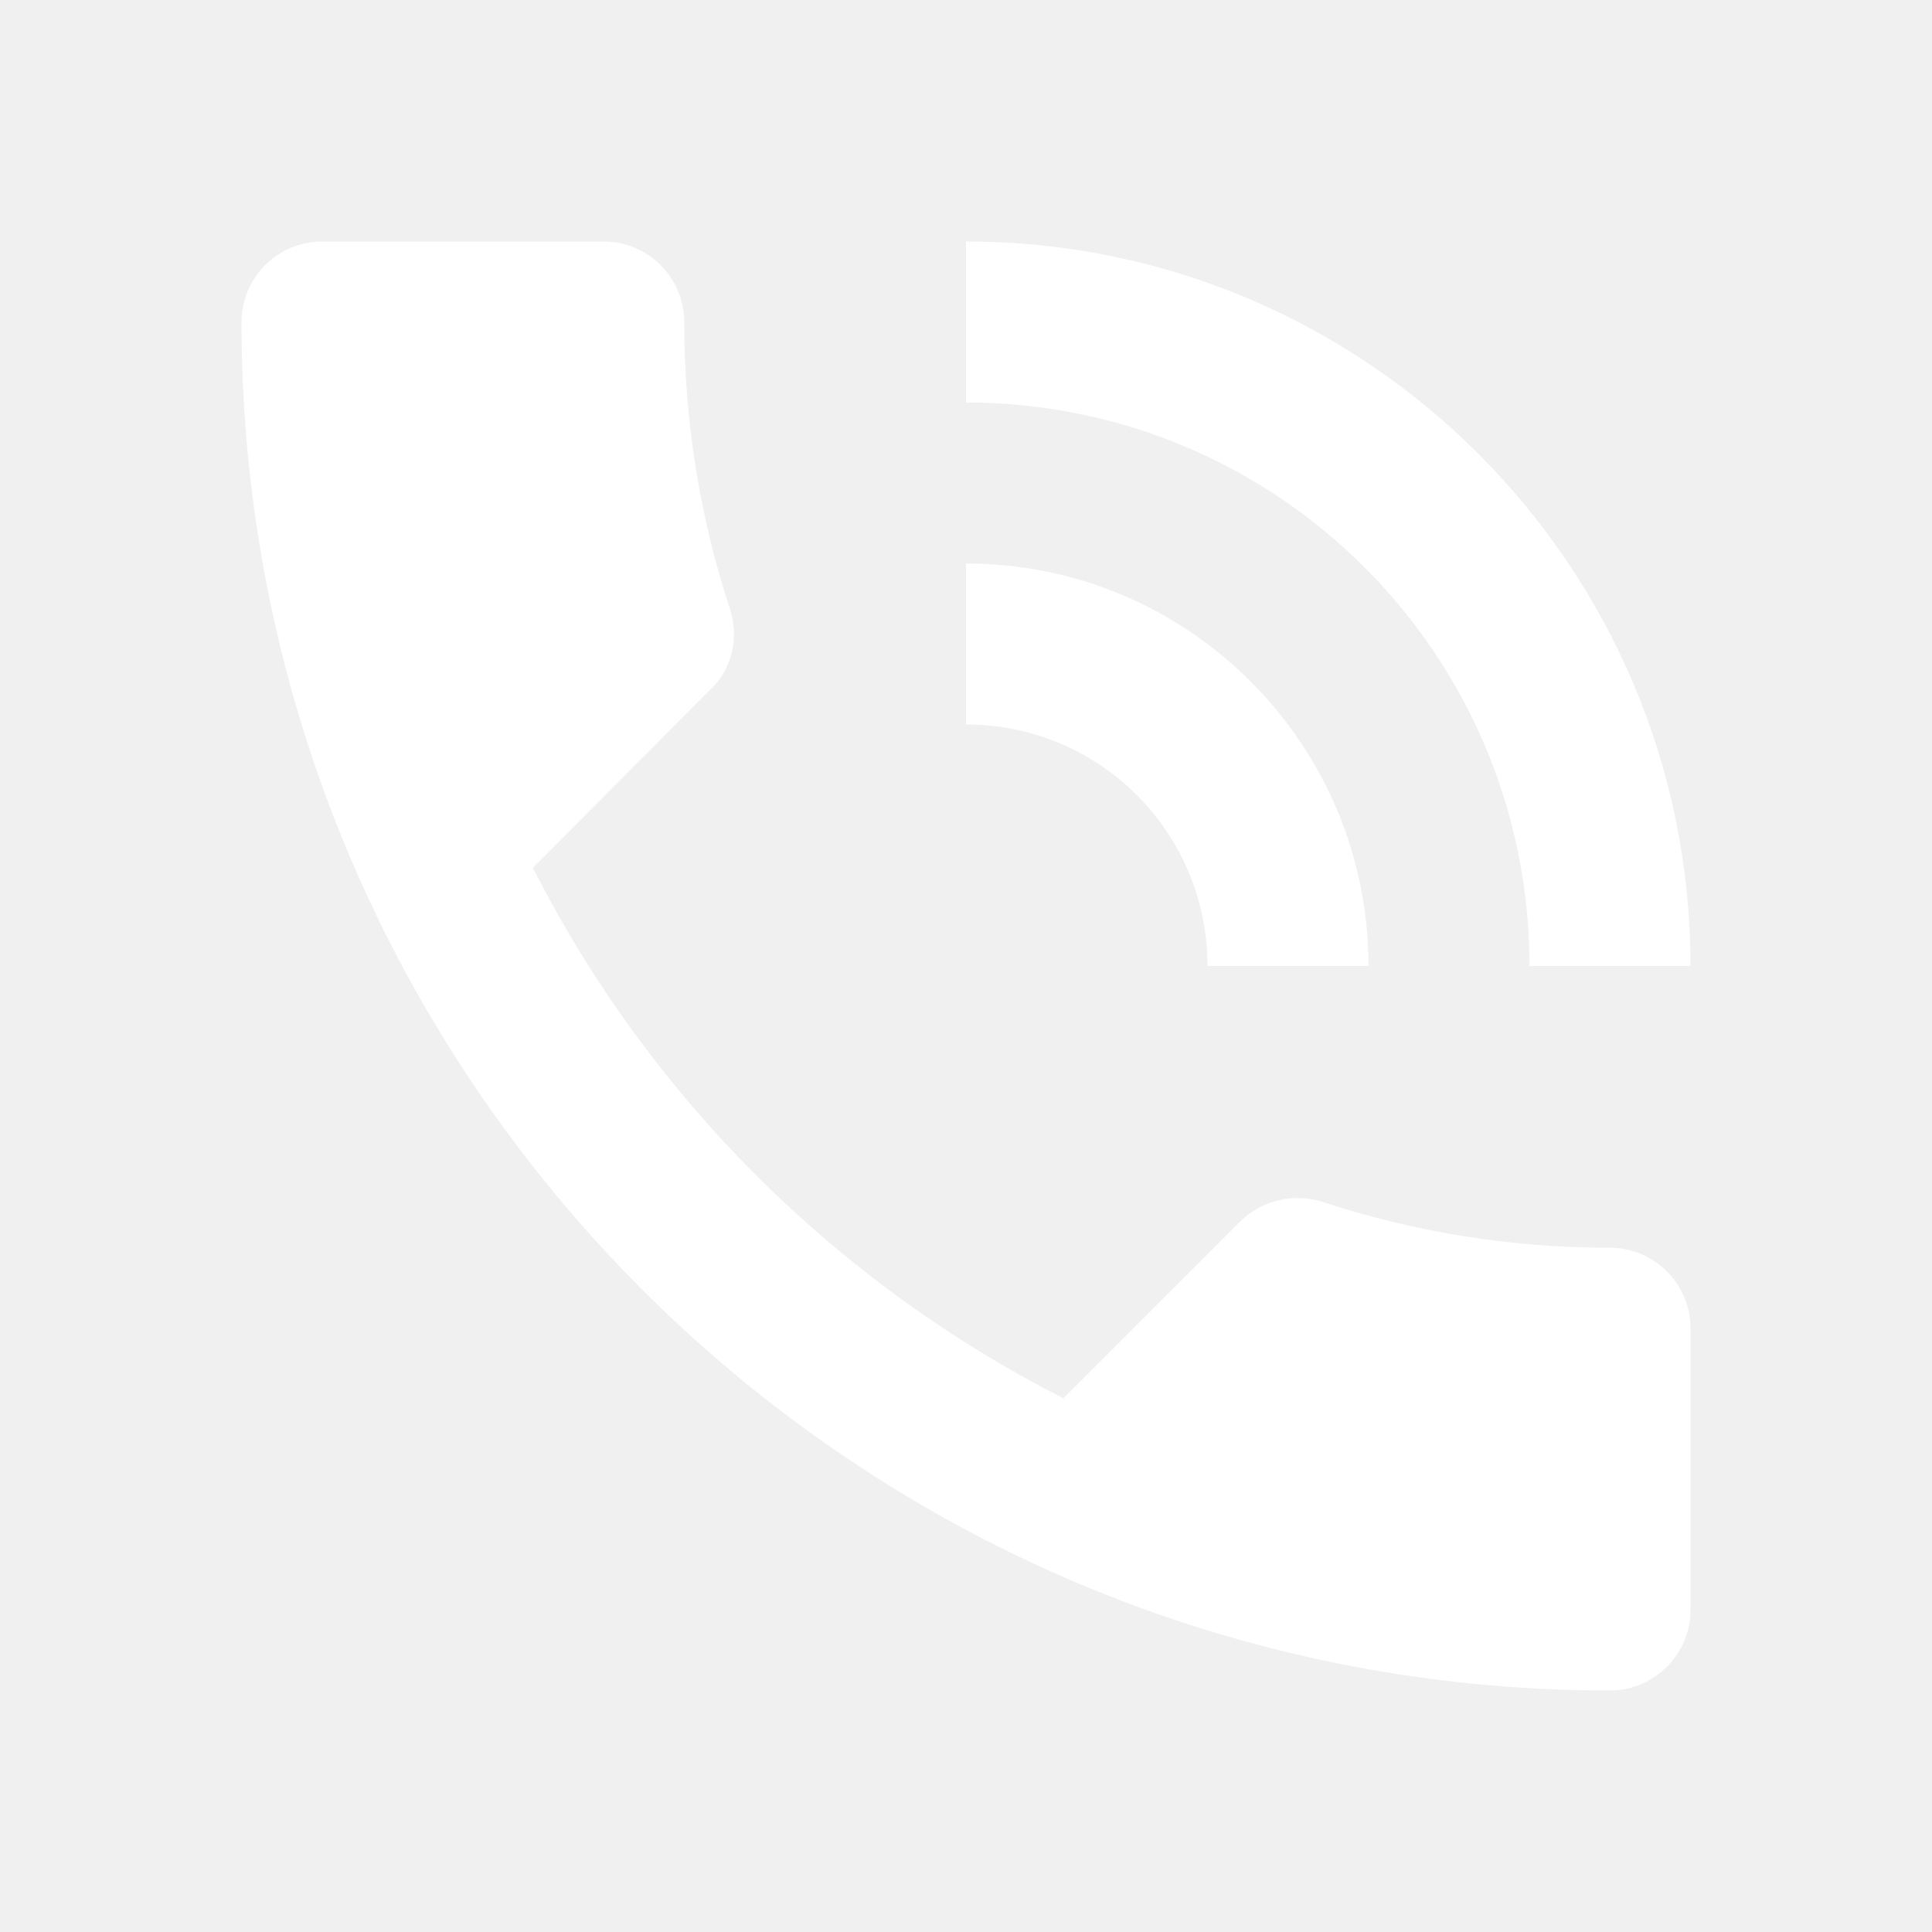
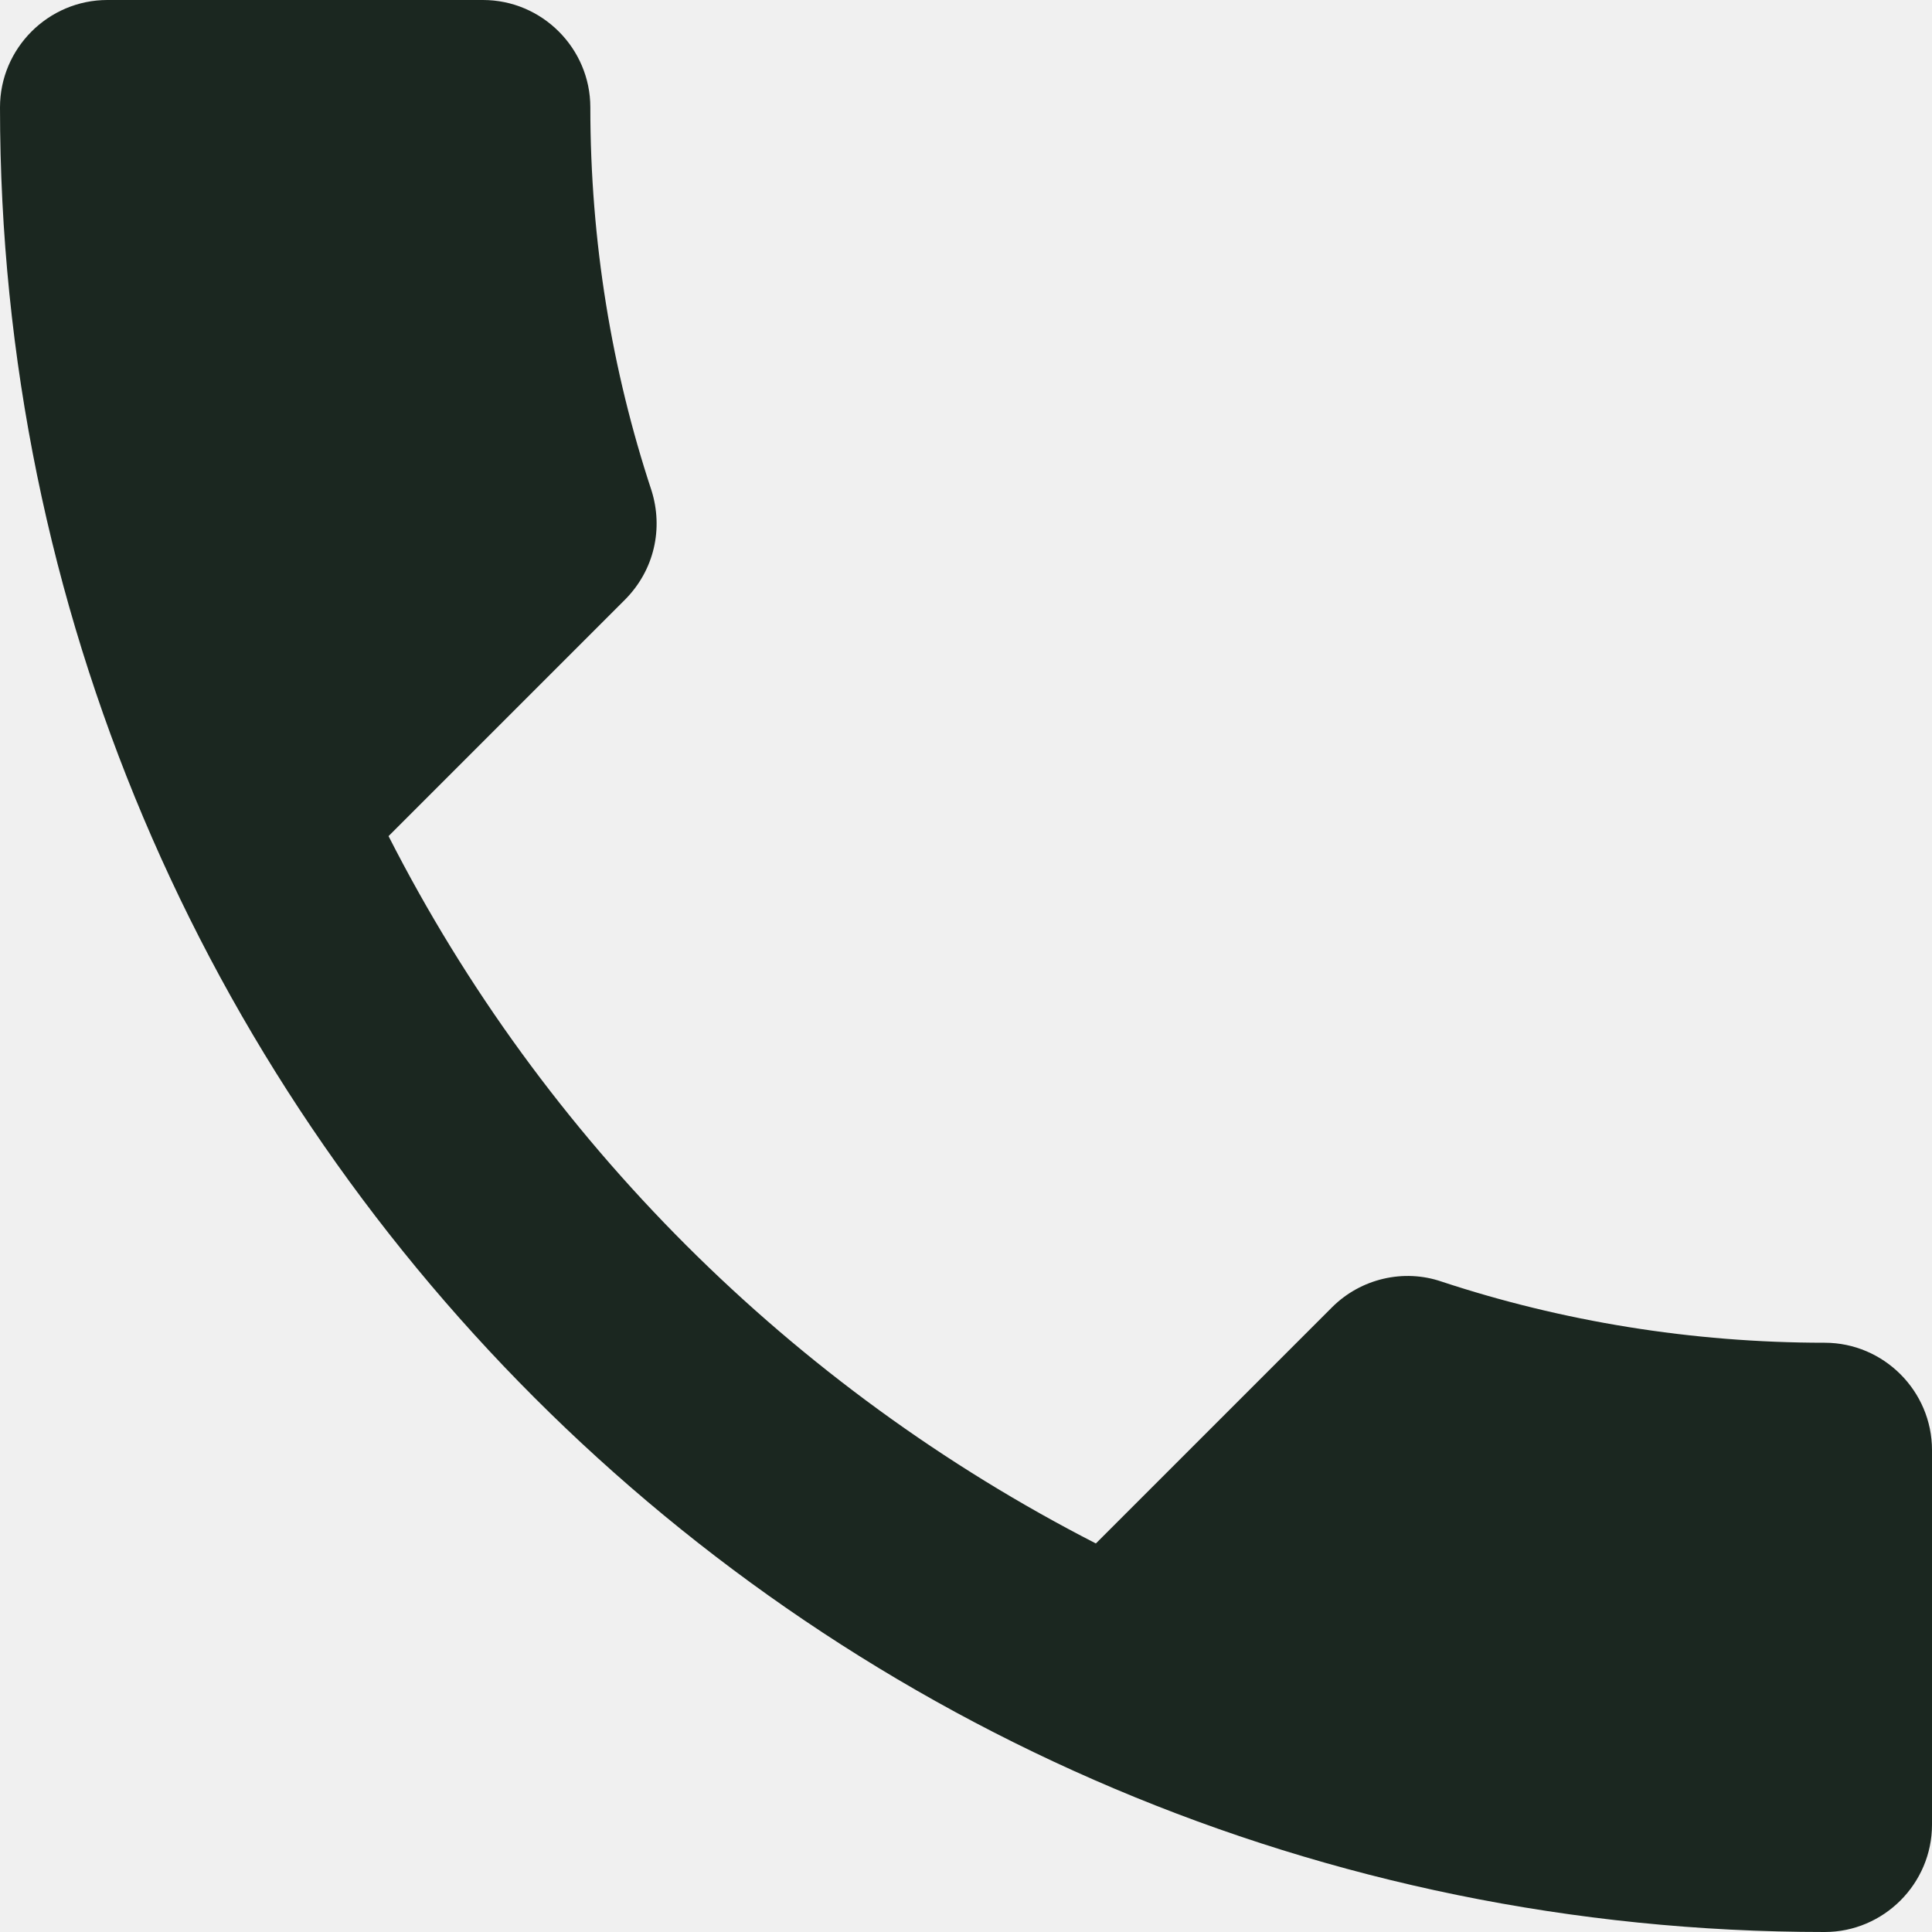
- <svg xmlns="http://www.w3.org/2000/svg" width="24" height="24" viewBox="0 0 24 24" fill="none">
-   <path d="M20 15.5C18.75 15.5 17.55 15.3 16.43 14.93C16.08 14.82 15.69 14.9 15.41 15.17L13.21 17.37C10.38 15.93 8.06 13.62 6.62 10.78L8.82 8.57C9.1 8.31 9.18 7.92 9.07 7.57C8.7 6.45 8.5 5.25 8.5 4C8.5 3.45 8.05 3 7.5 3H4C3.45 3 3 3.45 3 4C3 13.39 10.61 21 20 21C20.55 21 21 20.55 21 20V16.5C21 15.95 20.55 15.5 20 15.5ZM19 12H21C21 7.03 16.97 3 12 3V5C15.87 5 19 8.13 19 12ZM15 12H17C17 9.24 14.76 7 12 7V9C13.66 9 15 10.34 15 12Z" fill="white" />
+ <svg xmlns="http://www.w3.org/2000/svg" width="18" height="18" viewBox="0 0 18 18" fill="none">
+   <path d="M3.62 7.79C5.06 10.62 7.38 12.93 10.21 14.38L12.41 12.18C12.68 11.91 13.08 11.82 13.43 11.94C14.55 12.31 15.76 12.51 17 12.51C17.55 12.51 18 12.96 18 13.51V17C18 17.55 17.55 18 17 18C7.61 18 0 10.39 0 1C0 0.45 0.45 0 1 0H4.5C5.05 0 5.5 0.45 5.5 1C5.5 2.25 5.7 3.45 6.07 4.57C6.18 4.92 6.1 5.31 5.82 5.59L3.62 7.79Z" fill="#1B2720" />
</svg>
